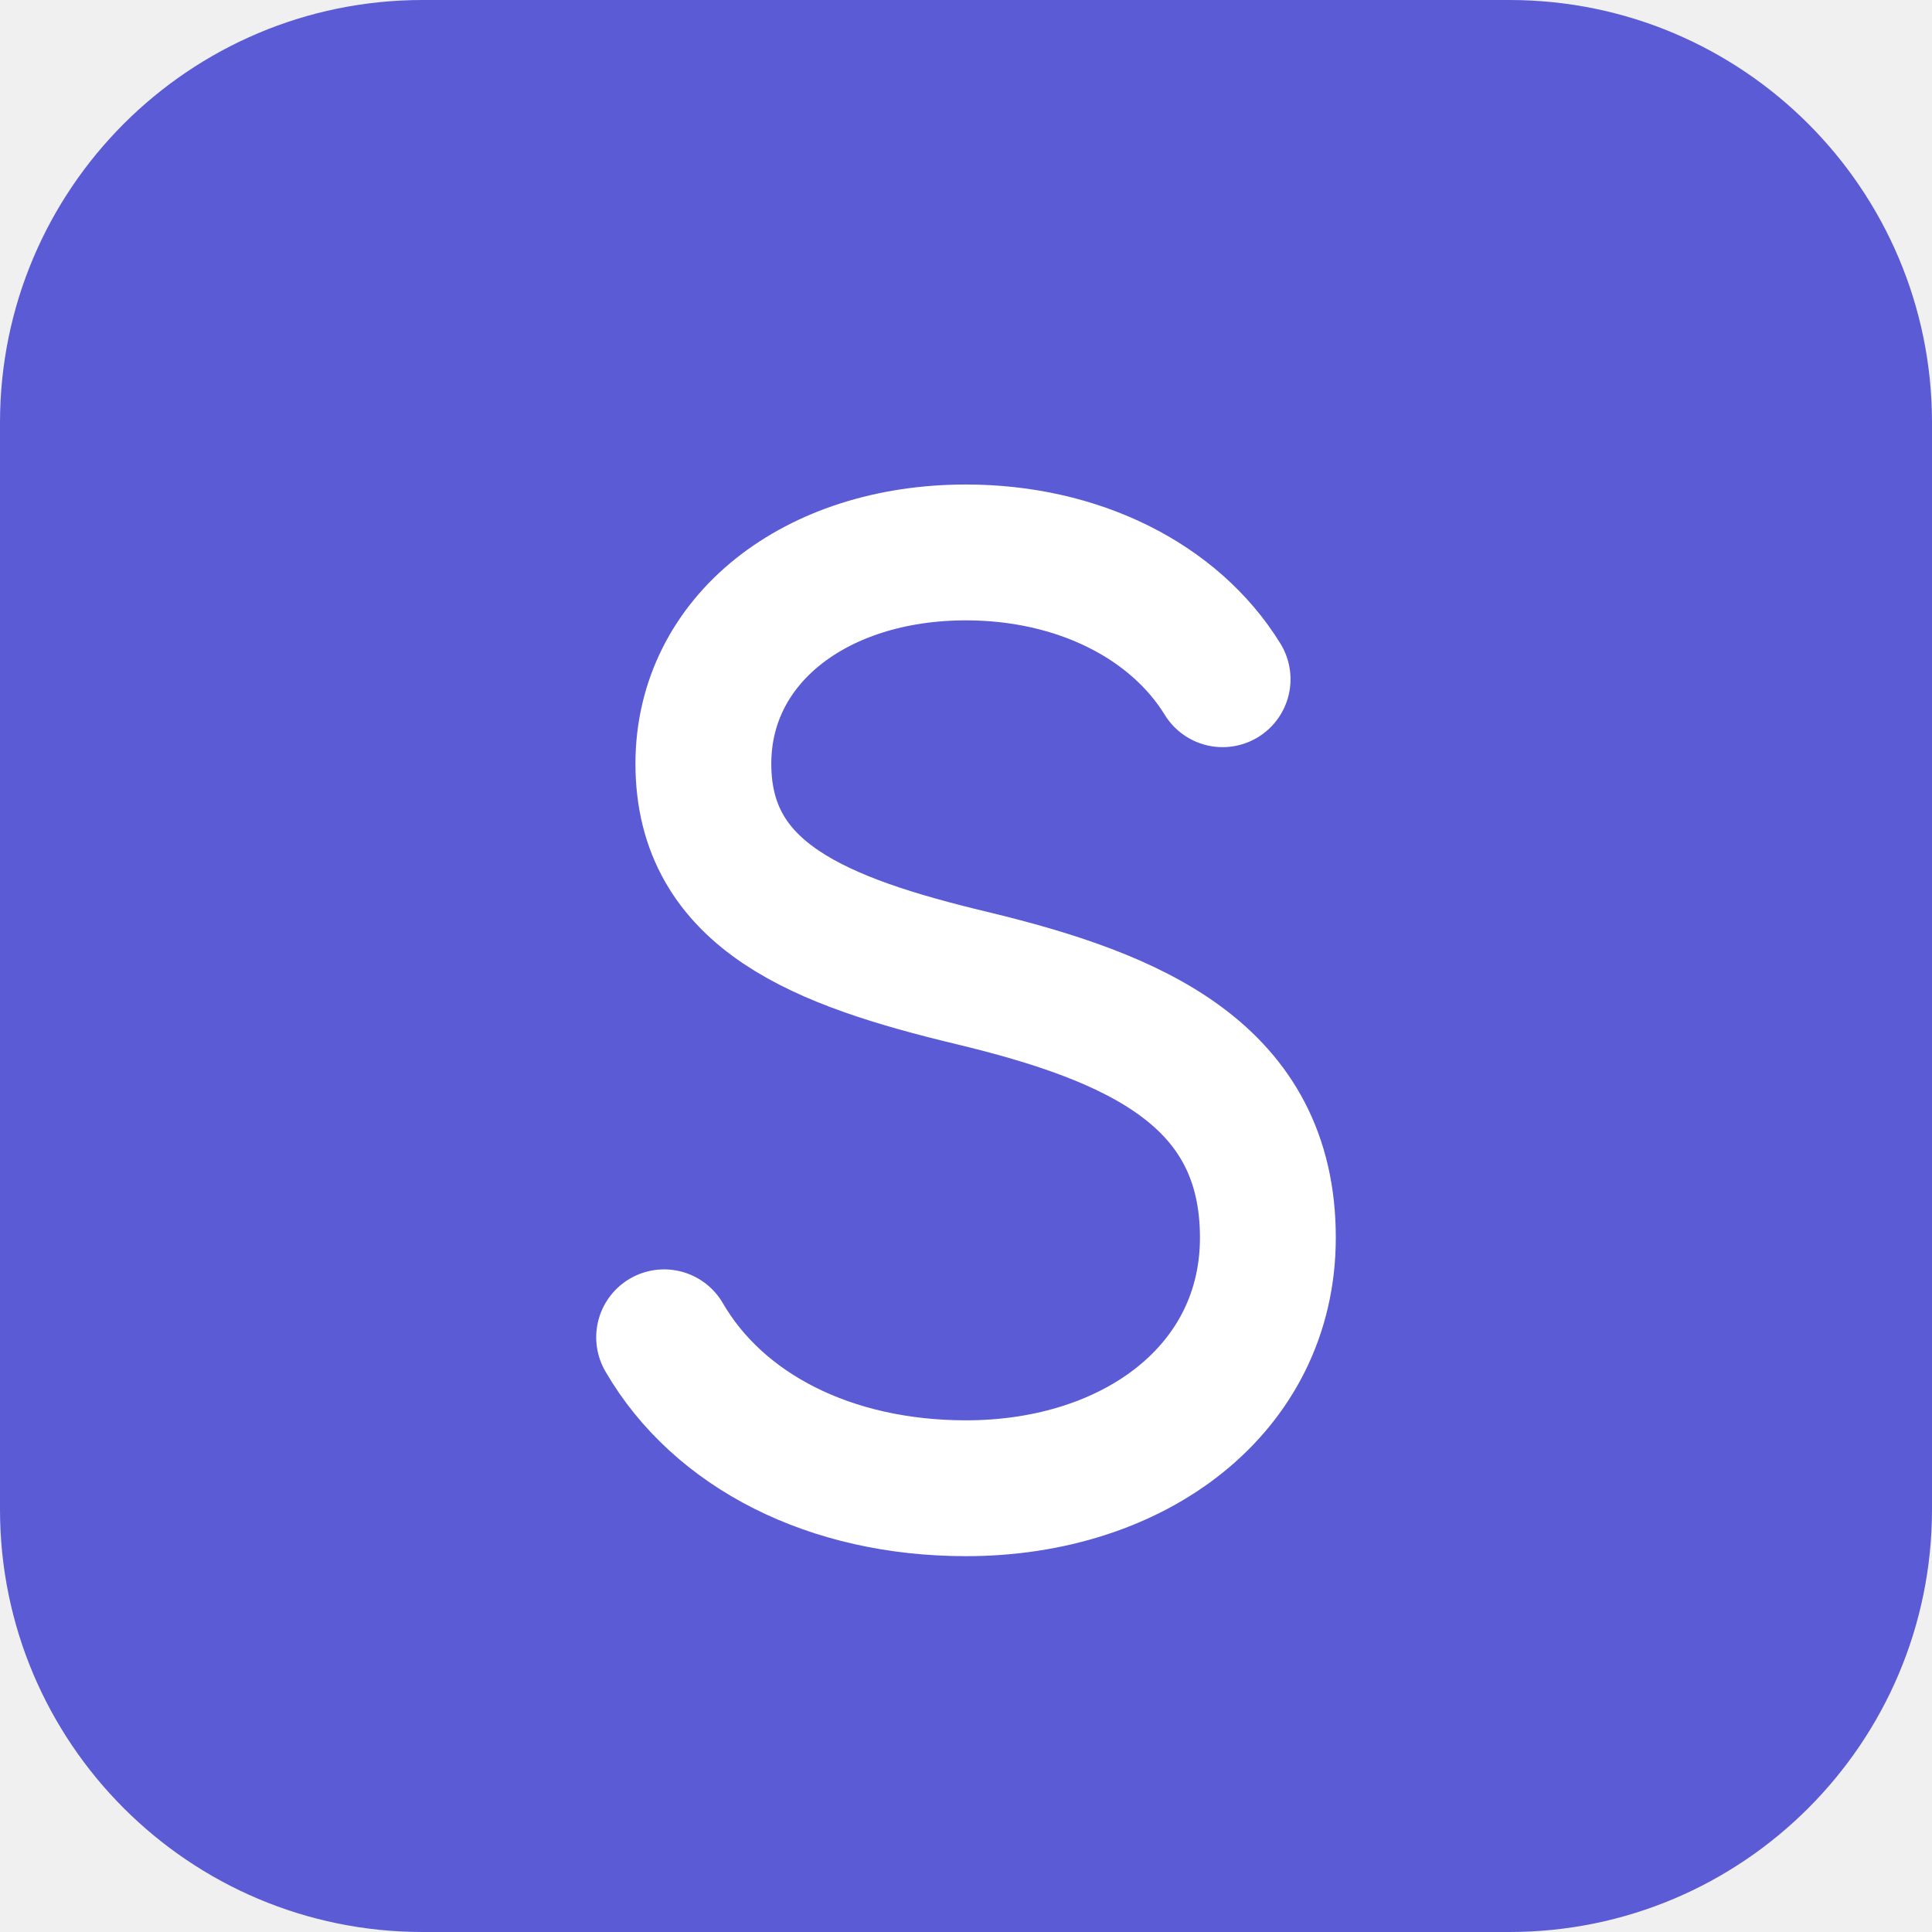
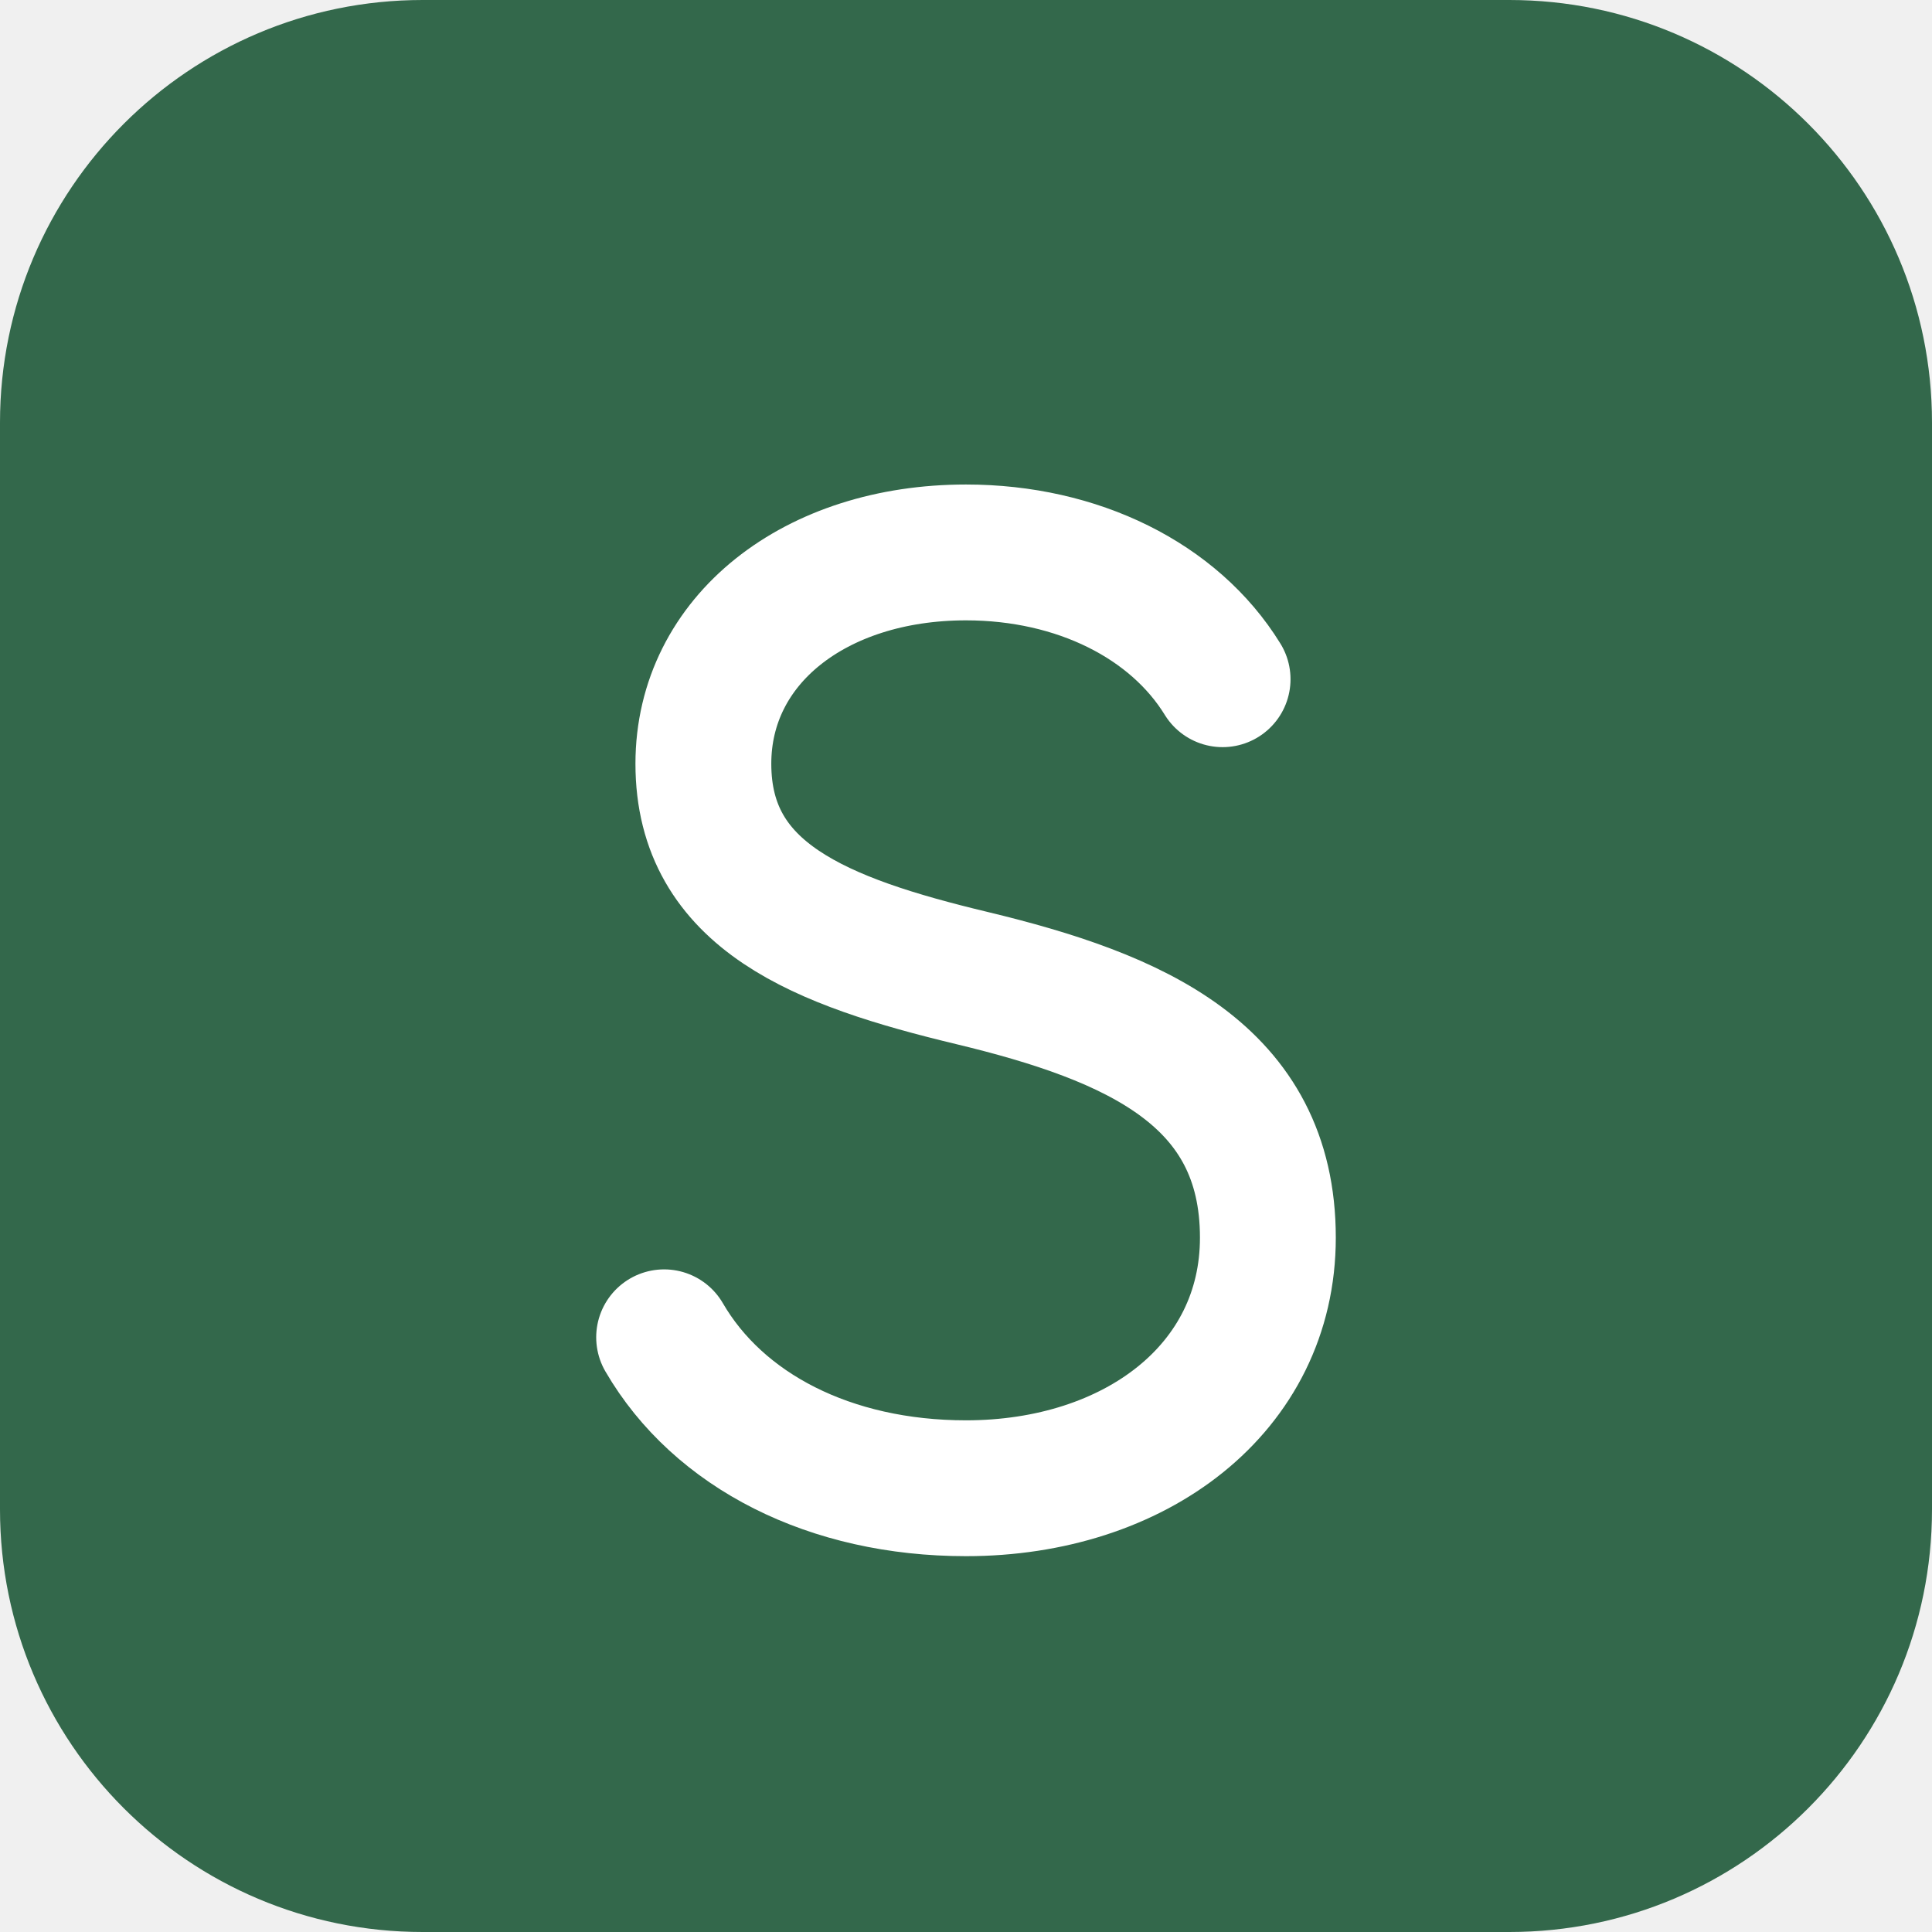
<svg xmlns="http://www.w3.org/2000/svg" viewBox="0 0 64 64">
-   <rect width="64" height="64" rx="14" fill="#5b5bd6" />
+   <rect width="64" height="64" rx="14" fill="#33684b" />
  <path d="M40.5 22.5c-1.6-2.6-4.8-4.2-8.5-4.2-5 0-8.7 2.9-8.7 7 0 4.4 3.9 5.9 8.9 7.1 5.4 1.3 9.8 3.2 9.8 8.6 0 5-4.4 8.3-10 8.3-4.5 0-8.2-1.9-10-5" fill="none" stroke="#fff" stroke-width="4.5" stroke-linecap="round" />
</svg>
